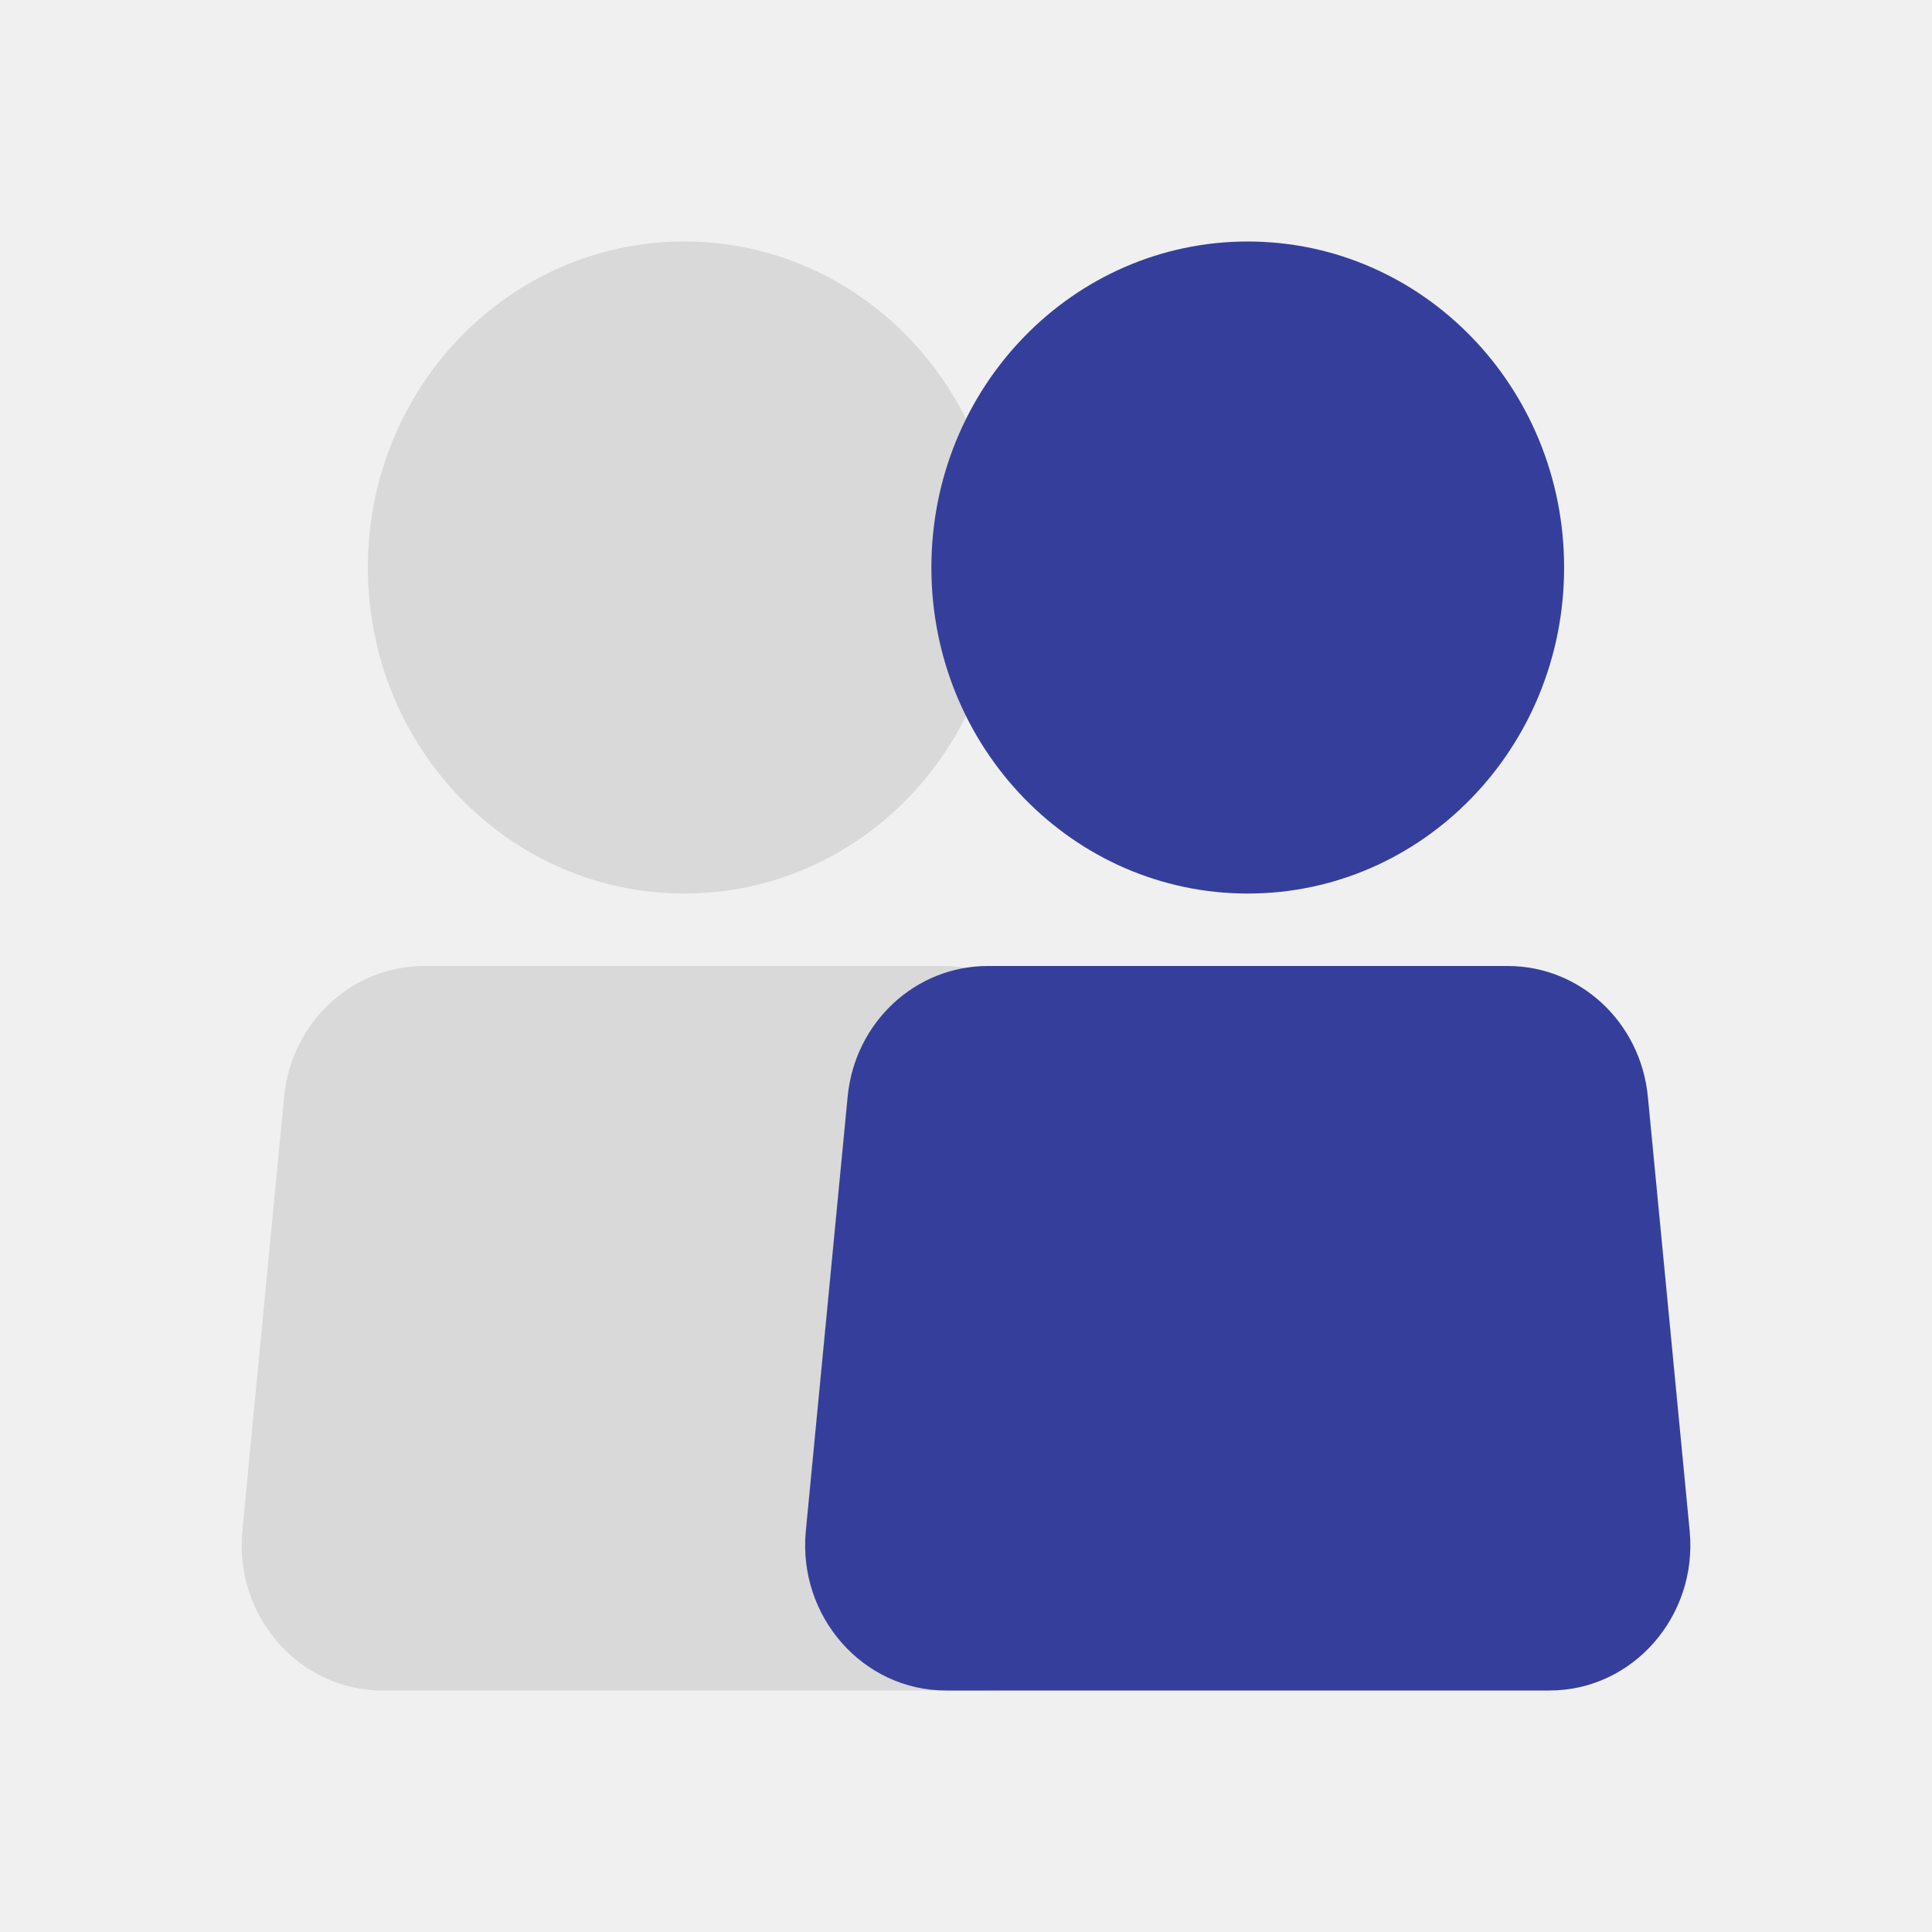
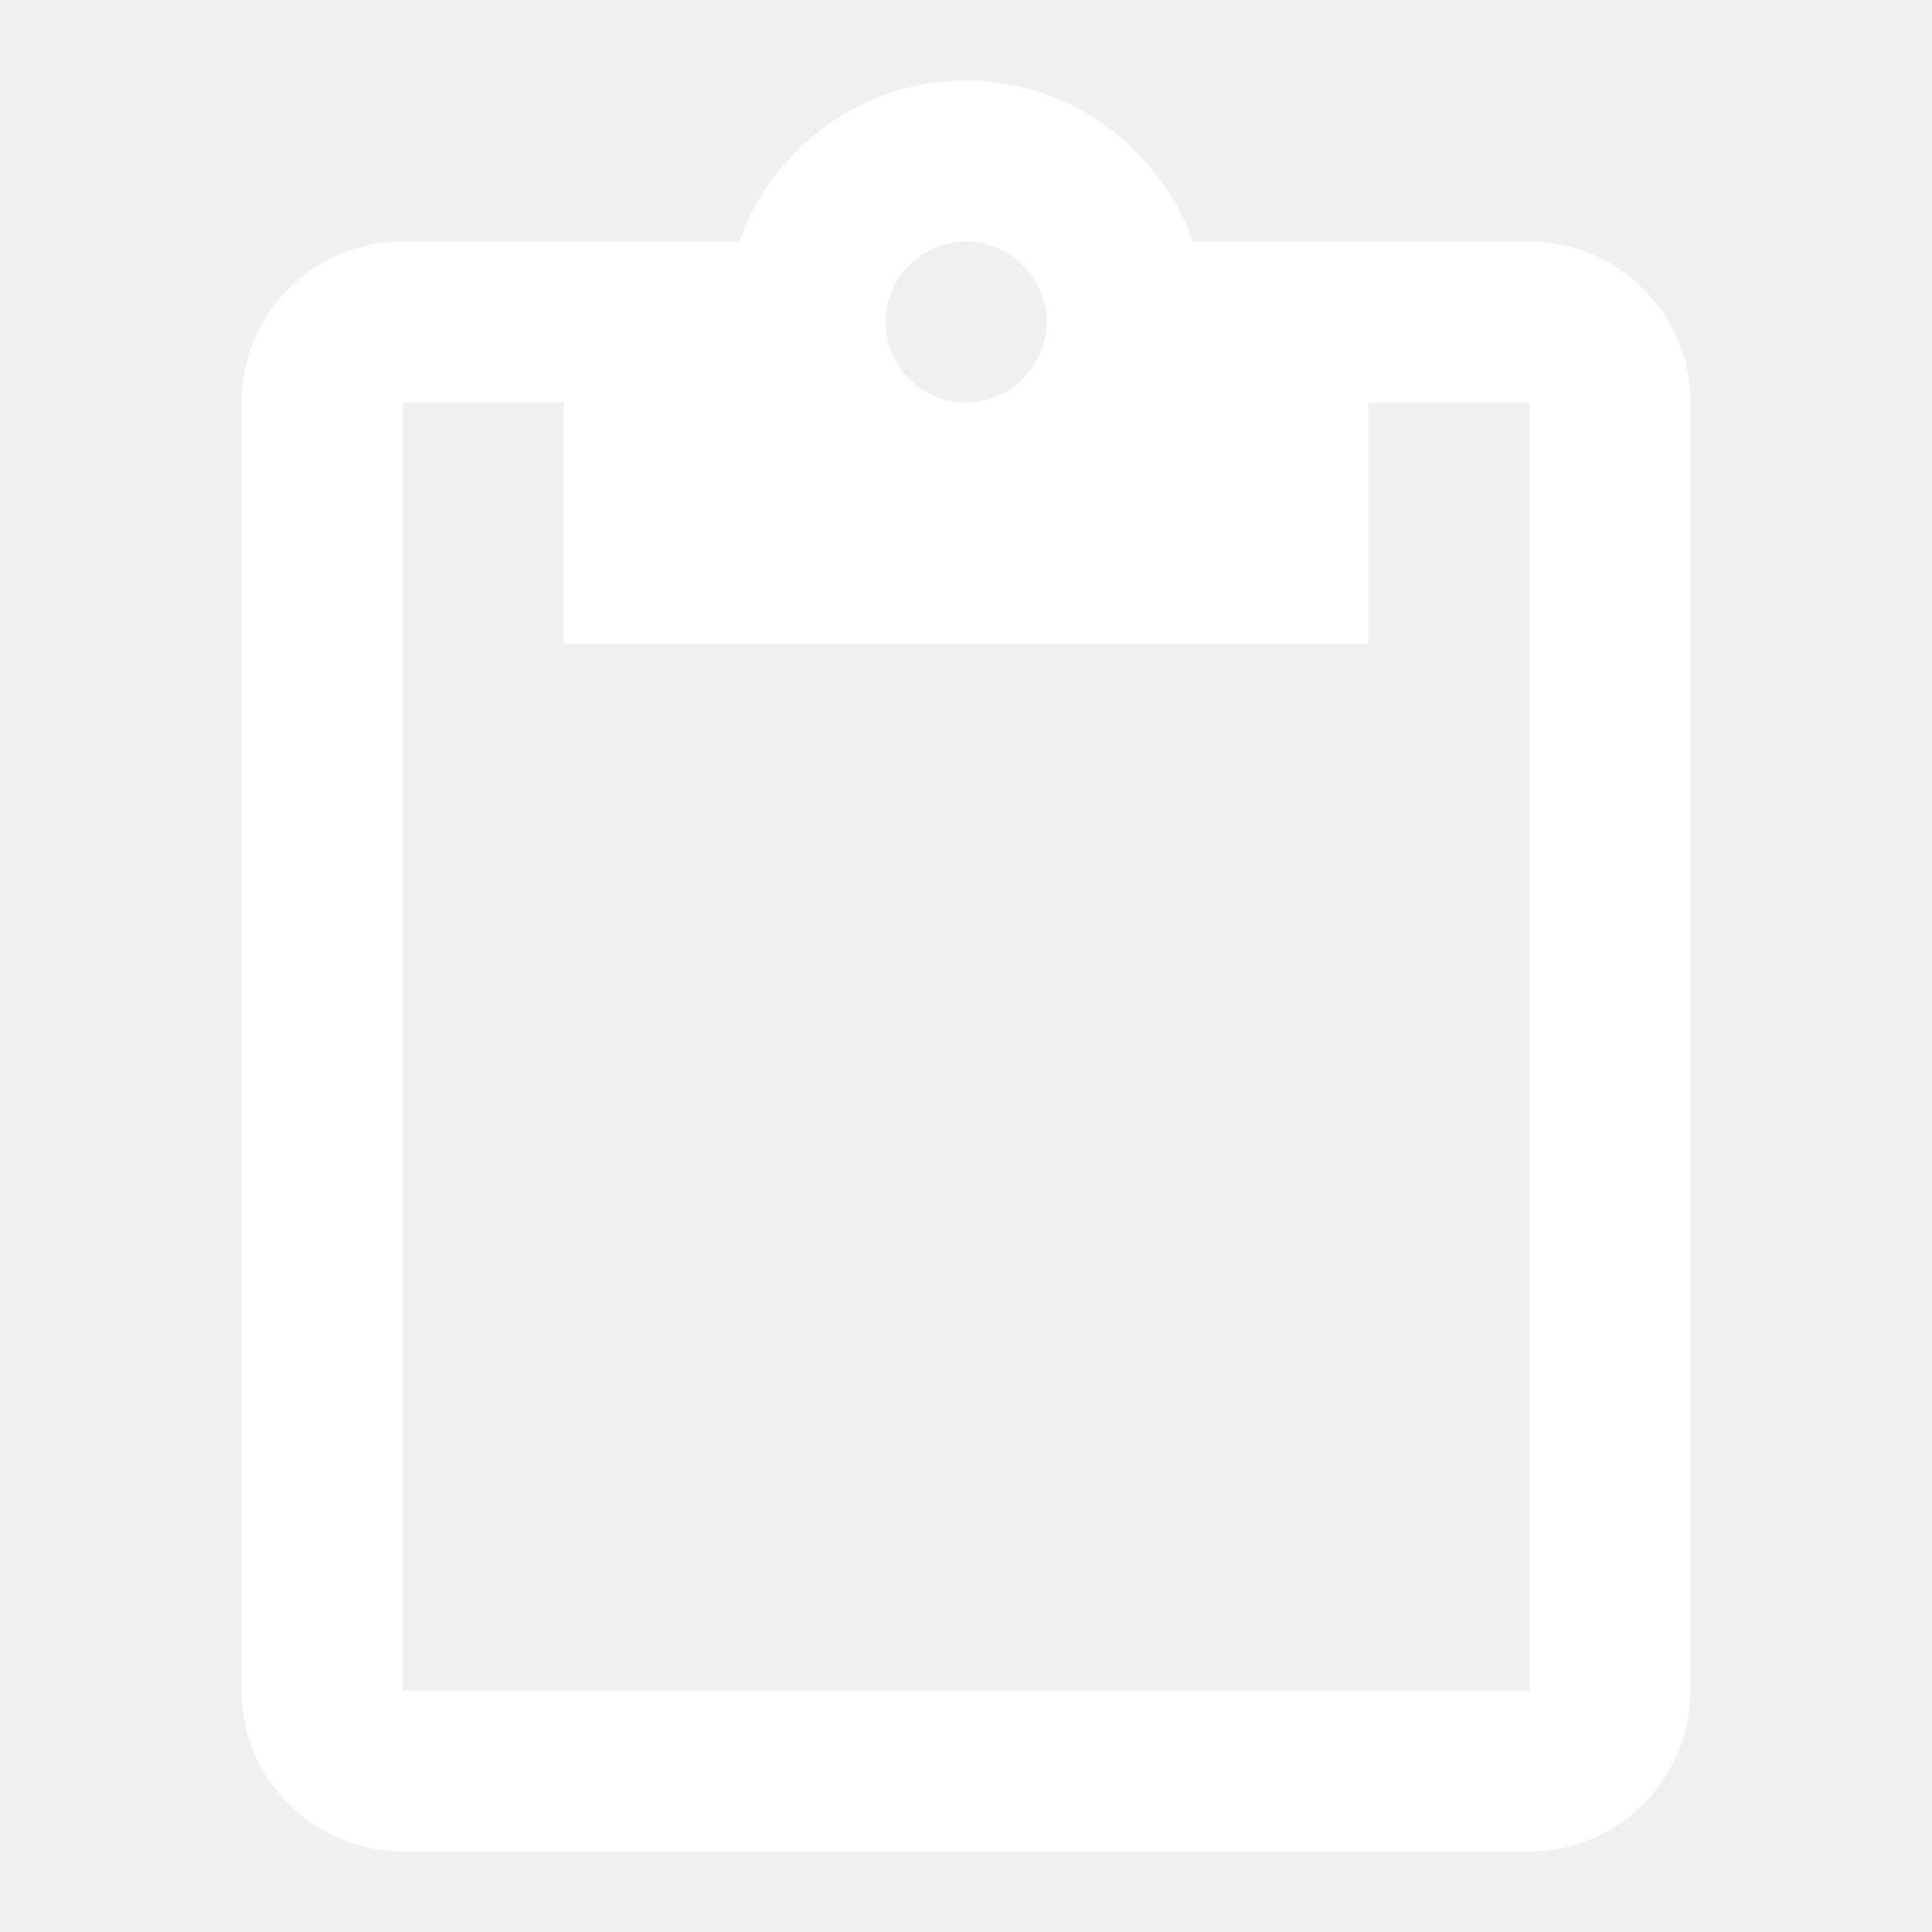
- <svg xmlns="http://www.w3.org/2000/svg" width="24" height="24" viewBox="0 0 24 24" fill="none">
-   <path fill-rule="evenodd" clip-rule="evenodd" d="M8.5 11.1C10.67 11.1 12.43 9.29 12.43 7.05C12.43 4.81 10.67 3 8.5 3C6.33 3 4.57 4.81 4.57 7.05C4.57 9.29 6.33 11.1 8.5 11.1ZM5.27 12C4.37 12 3.62 12.7 3.53 13.62L3.01 19.02C2.91 20.08 3.72 21 4.75 21H12.25C13.28 21 14.09 20.08 13.99 19.02L13.47 13.62C13.38 12.7 12.63 12 11.73 12H5.28H5.27Z" fill="#D9D9D9" />
-   <path fill-rule="evenodd" clip-rule="evenodd" d="M15.5 11.1C17.67 11.1 19.43 9.29 19.43 7.05C19.43 4.81 17.67 3 15.5 3C13.33 3 11.57 4.81 11.57 7.05C11.57 9.29 13.33 11.1 15.5 11.1ZM12.27 12C11.37 12 10.62 12.7 10.53 13.62L10.01 19.02C9.91 20.08 10.72 21 11.75 21H19.25C20.28 21 21.09 20.08 20.99 19.02L20.47 13.62C20.38 12.7 19.63 12 18.73 12H12.28H12.27Z" fill="#353F9B" />
+ <svg xmlns="http://www.w3.org/2000/svg" width="16" height="16" viewBox="0 0 16 16" fill="none">
+   <path d="M12.667 2H9.88C9.6 1.227 8.867 0.667 8 0.667C7.133 0.667 6.4 1.227 6.12 2H3.333C2.6 2 2 2.6 2 3.333V14C2 14.733 2.6 15.333 3.333 15.333H12.667C13.4 15.333 14 14.733 14 14V3.333C14 2.6 13.4 2 12.667 2ZM8 2C8.367 2 8.667 2.3 8.667 2.667C8.667 3.033 8.367 3.333 8 3.333C7.633 3.333 7.333 3.033 7.333 2.667C7.333 2.3 7.633 2 8 2ZM12.667 14H3.333V3.333H4.667V5.333H11.333V3.333H12.667V14Z" fill="white" />
</svg>
